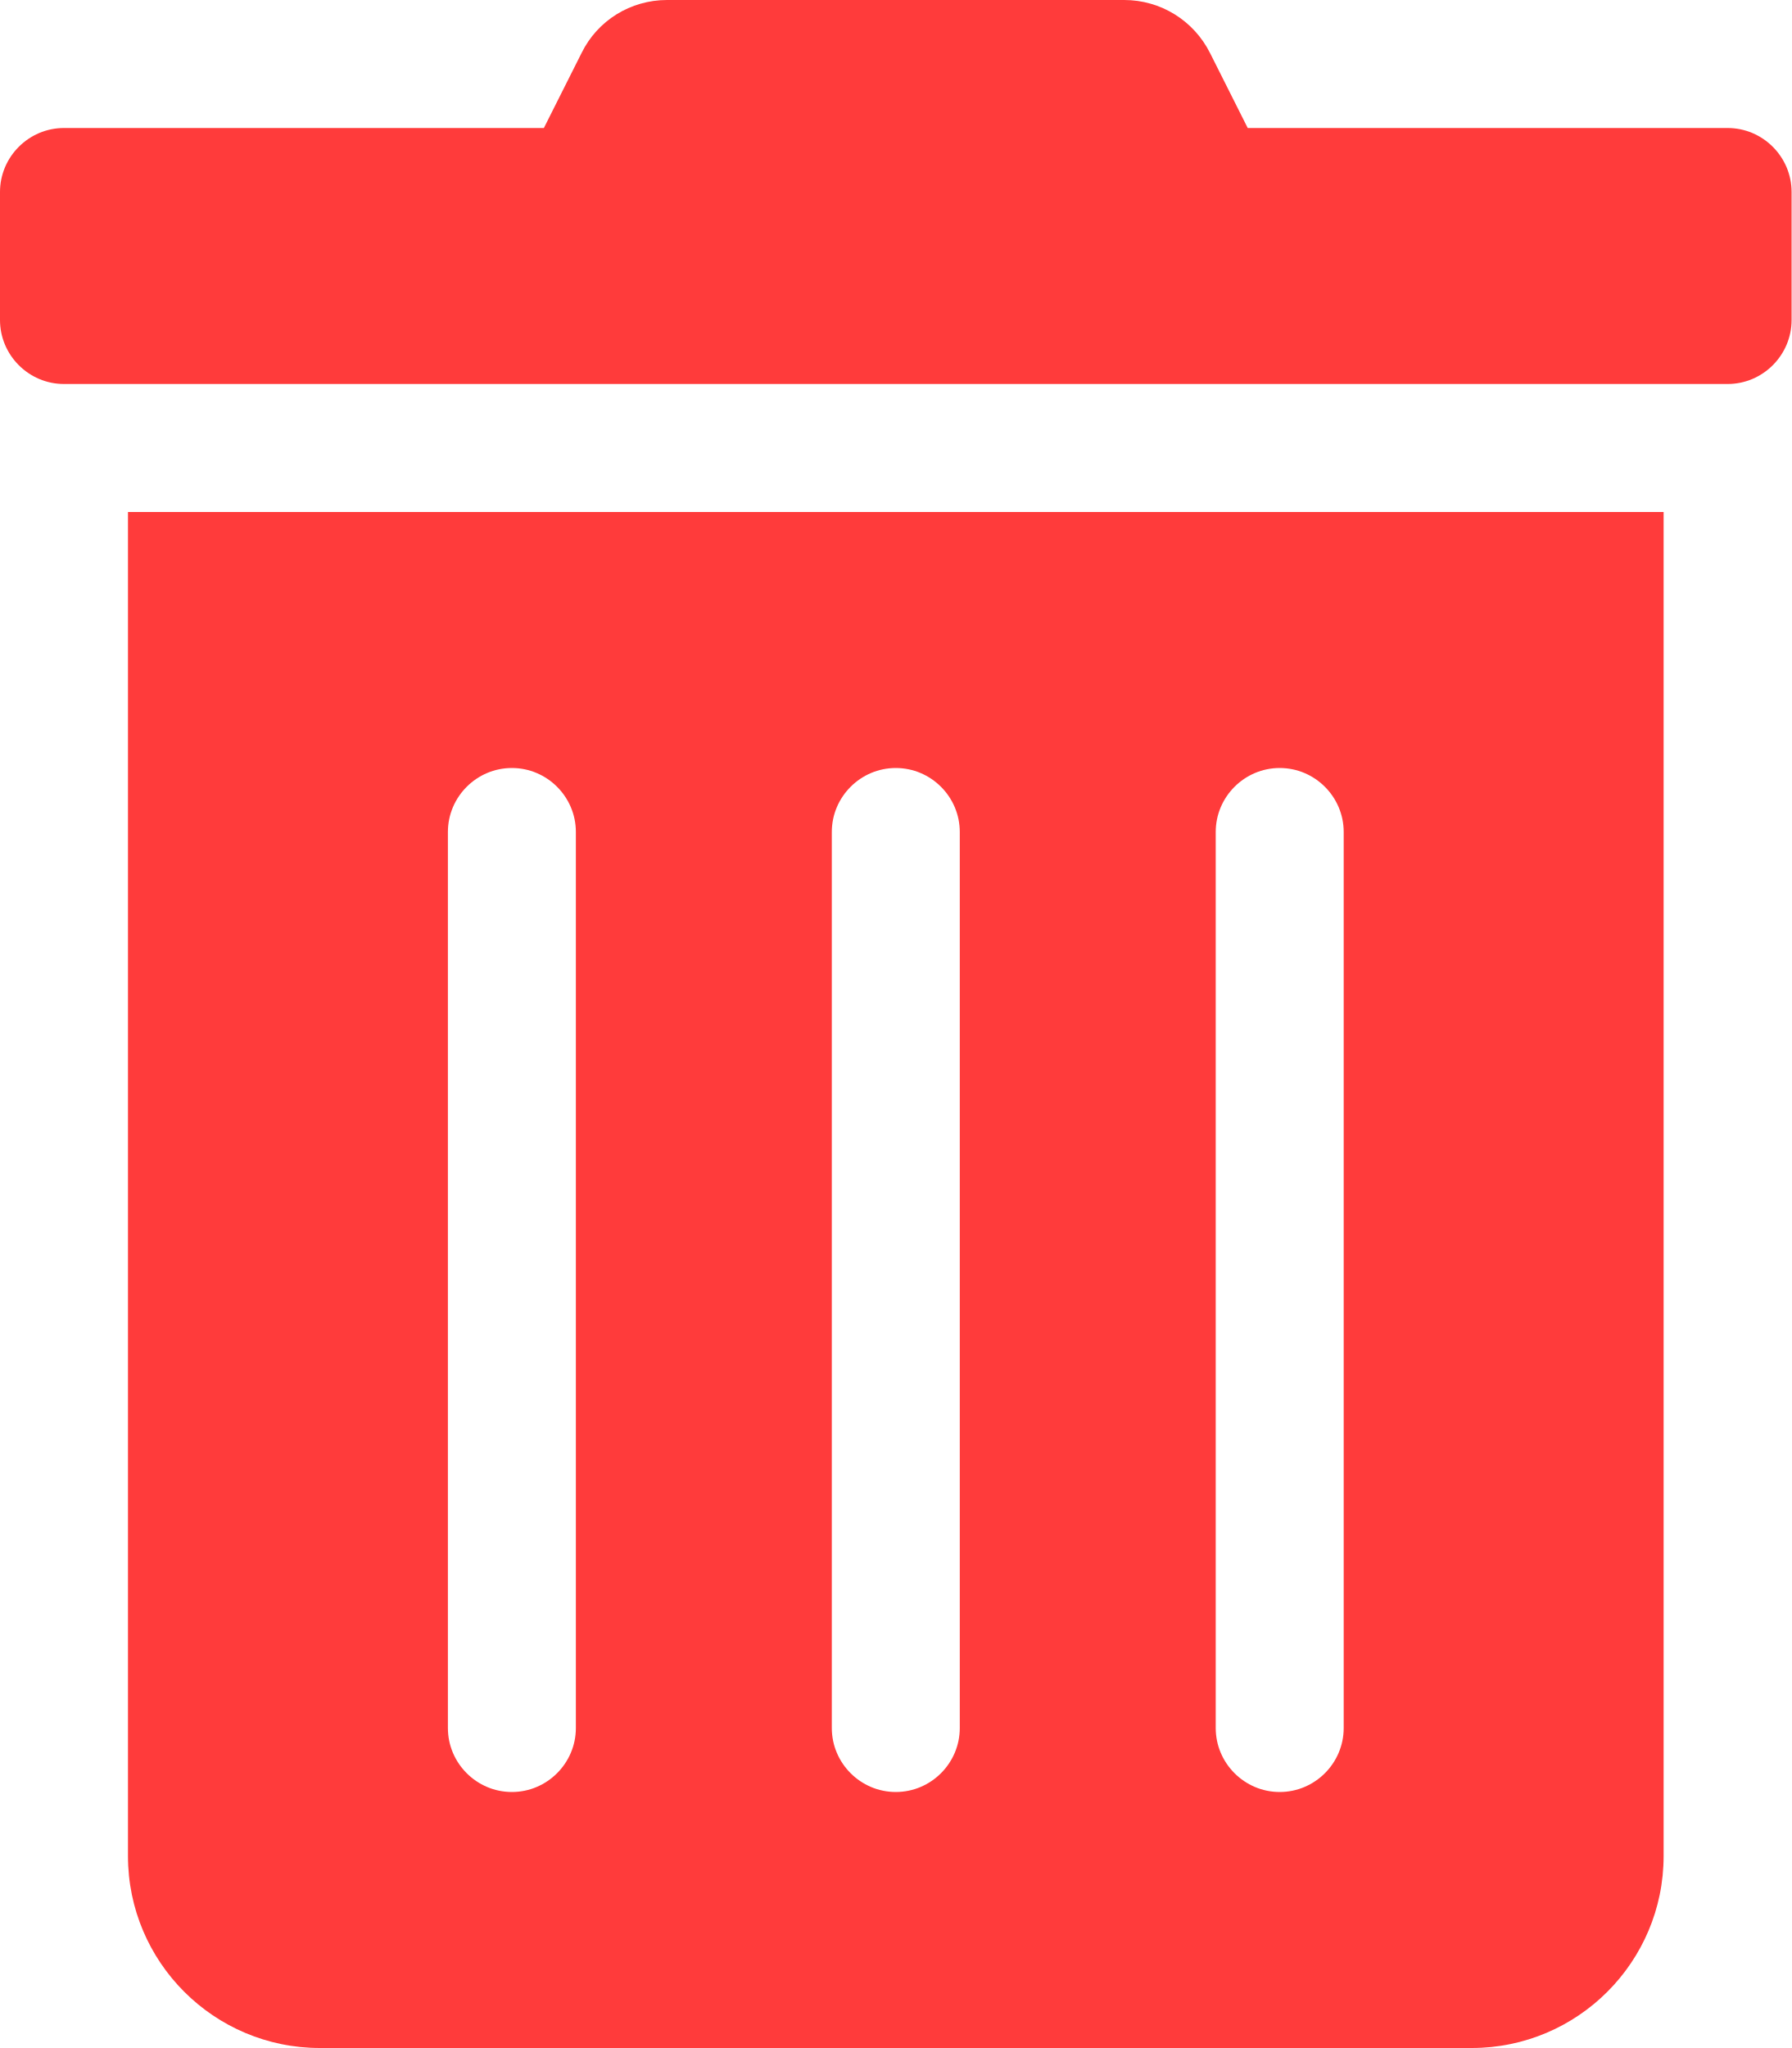
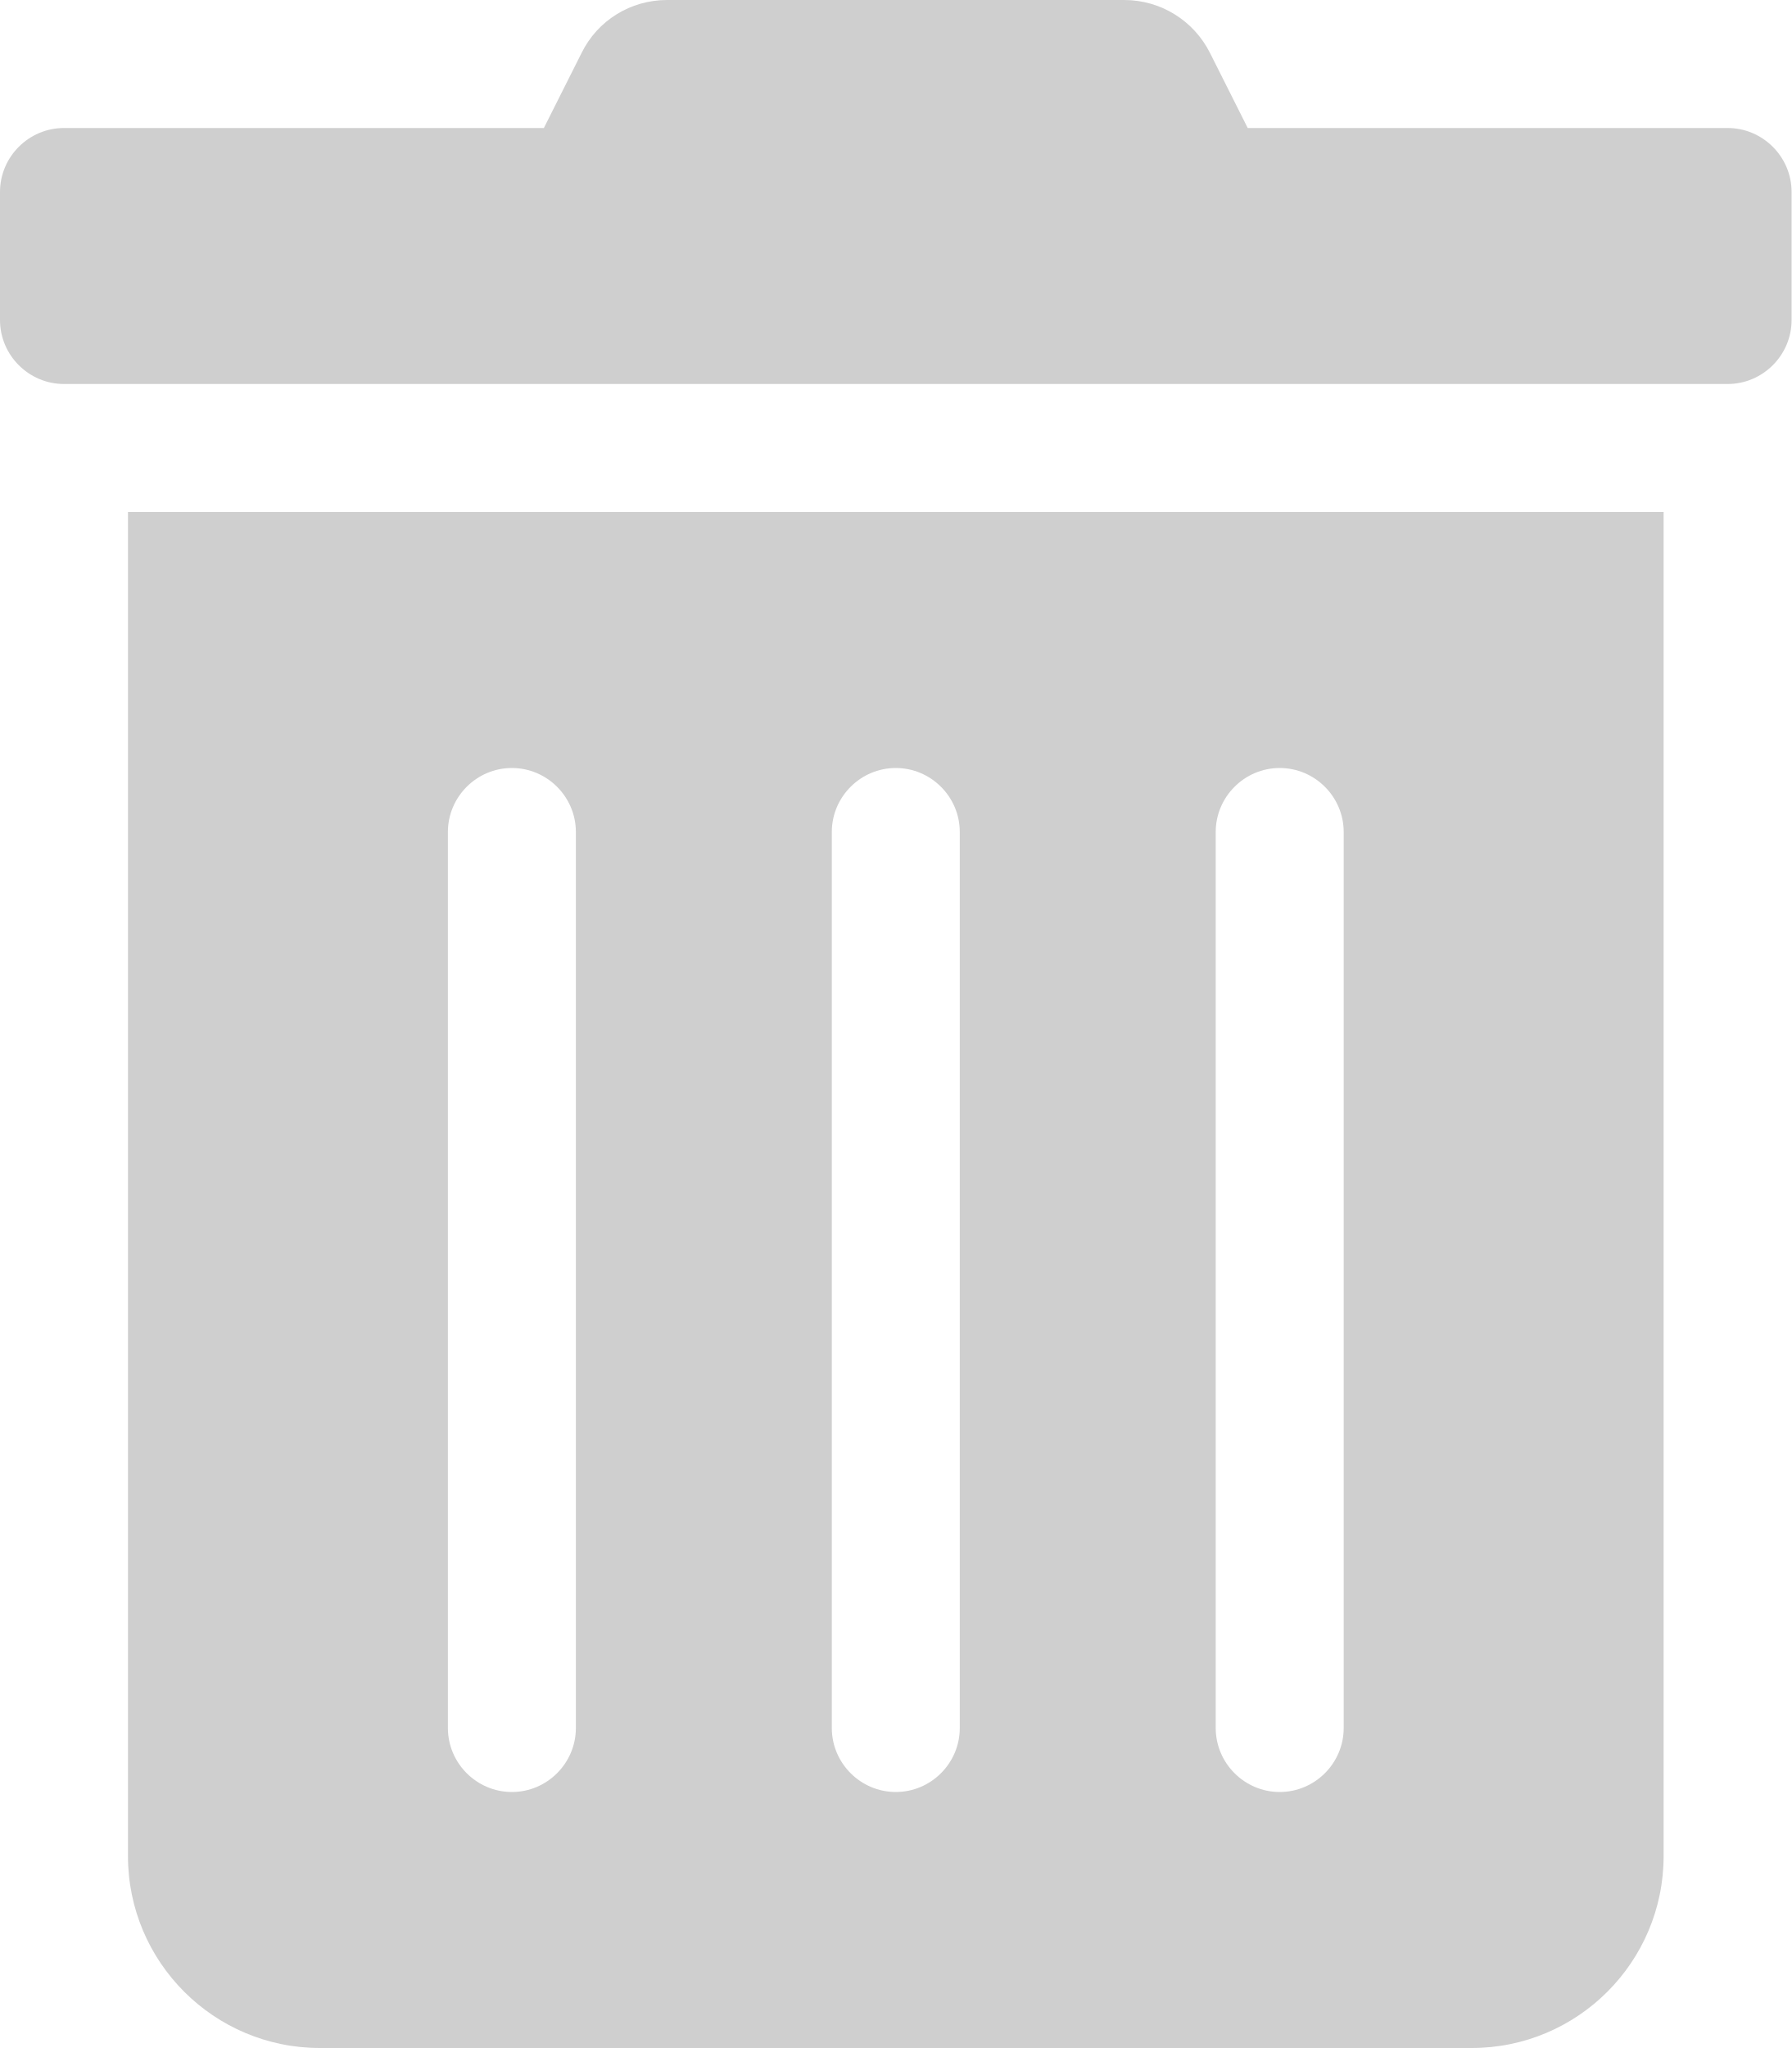
<svg xmlns="http://www.w3.org/2000/svg" version="1.1" id="Layer_1" focusable="false" x="0px" y="0px" viewBox="0 0 448 512" style="enable-background:new 0 0 448 512;" xml:space="preserve">
  <style type="text/css">
- 	.st0{fill:#FF3B3B;}
+ 	.st0{fill:#CFCFCF;}
</style>
  <path class="st0" d="M32,464c0,26.5,21.5,48,48,48l0,0h288c26.5,0,48-21.5,48-48l0,0V128H32V464z M304,208c0-8.8,7.2-16,16-16  s16,7.2,16,16v224c0,8.8-7.2,16-16,16s-16-7.2-16-16V208z M208,208c0-8.8,7.2-16,16-16s16,7.2,16,16v224c0,8.8-7.2,16-16,16  s-16-7.2-16-16V208z M112,208c0-8.8,7.2-16,16-16s16,7.2,16,16v224c0,8.8-7.2,16-16,16s-16-7.2-16-16V208z M432,32H312l-9.4-18.7  C298.5,5.1,290.2,0,281.1,0H166.8c-9.1,0-17.4,5.1-21.4,13.3L136,32H16C7.2,32,0,39.2,0,48v32c0,8.8,7.2,16,16,16h416  c8.8,0,16-7.2,16-16V48C448,39.2,440.8,32,432,32z" />
</svg>
